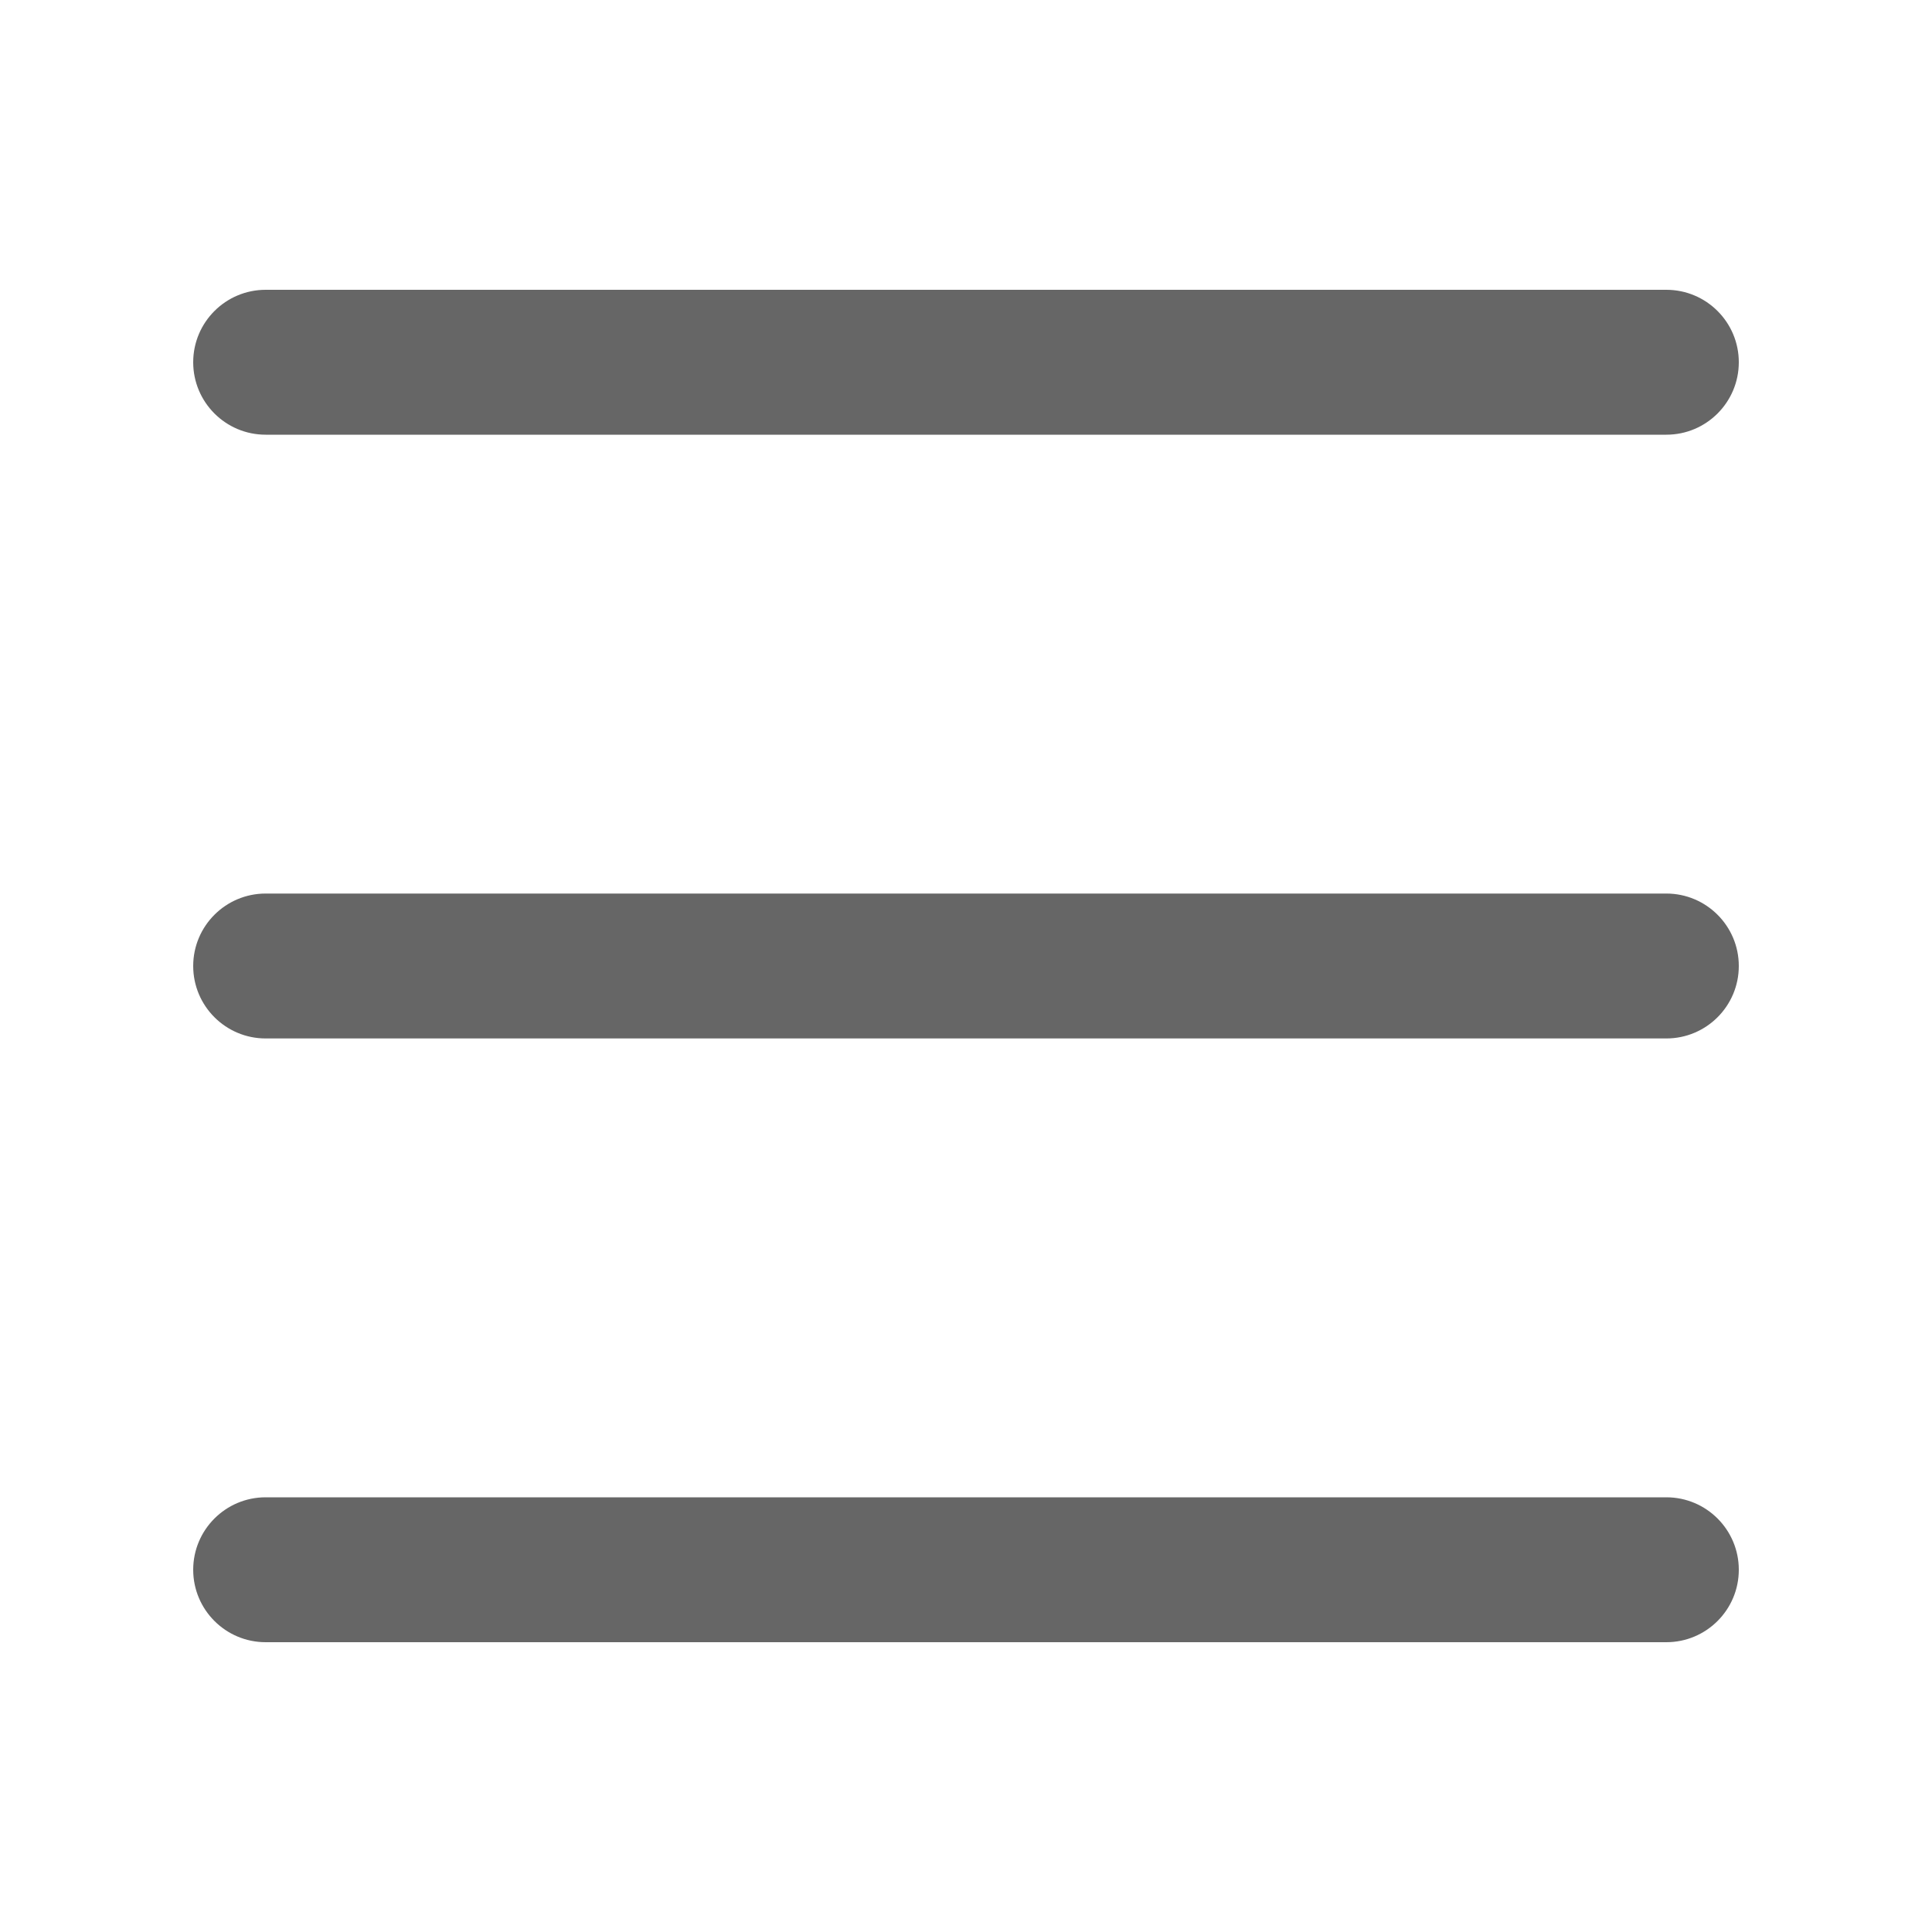
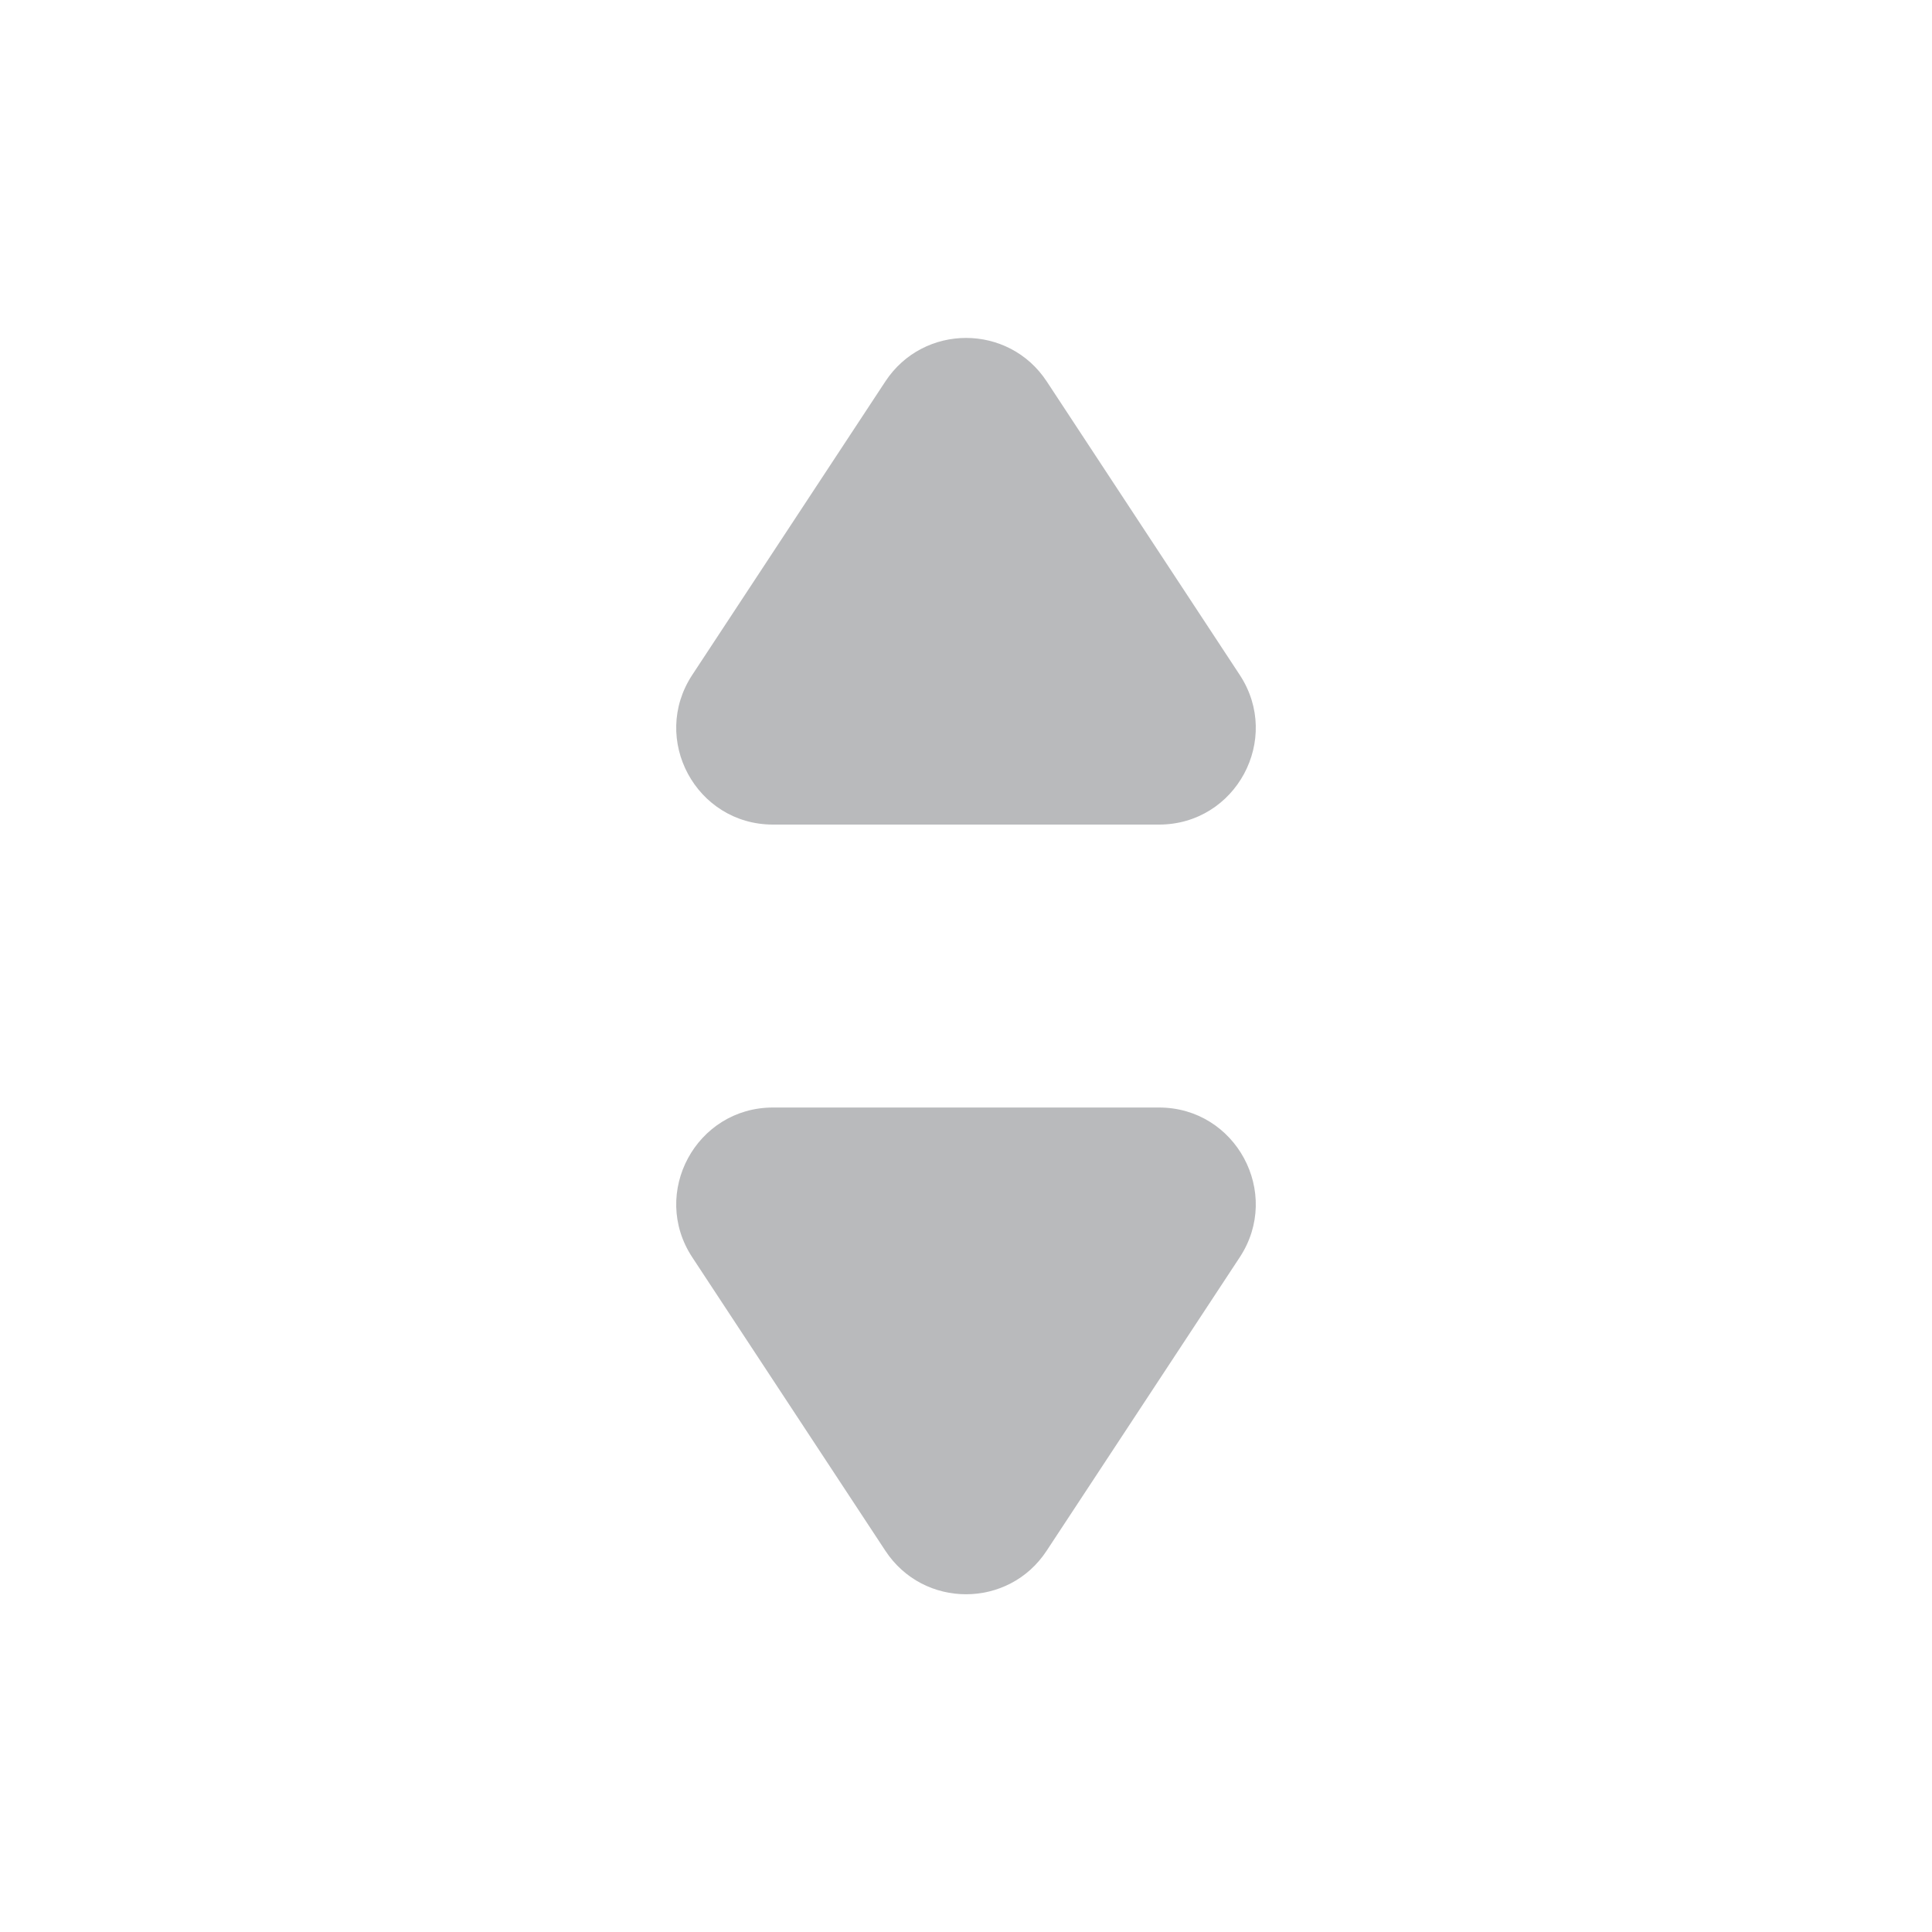
<svg xmlns="http://www.w3.org/2000/svg" width="20" height="20" viewBox="0 0 20 20" fill="none">
-   <path fill-rule="evenodd" clip-rule="evenodd" d="M2 3.75C2 3.336 2.336 3 2.75 3H17.25C17.664 3 18 3.336 18 3.75C18 4.164 17.664 4.5 17.25 4.5H2.75C2.336 4.5 2 4.164 2 3.75ZM2 10C2 9.586 2.336 9.25 2.75 9.25H17.25C17.664 9.25 18 9.586 18 10C18 10.414 17.664 10.75 17.25 10.75H2.75C2.336 10.75 2 10.414 2 10ZM2.75 15.5C2.336 15.5 2 15.836 2 16.25C2 16.664 2.336 17 2.75 17H17.25C17.664 17 18 16.664 18 16.25C18 15.836 17.664 15.5 17.25 15.5H2.75Z" fill="#666666" />
+   <path fill-rule="evenodd" clip-rule="evenodd" d="M10.836 3.949C10.441 3.348 9.56 3.348 9.165 3.949L7.166 6.987C6.729 7.652 7.206 8.536 8.002 8.536H11.998C12.794 8.536 13.271 7.652 12.834 6.987L10.836 3.949ZM9.165 16.053C9.56 16.654 10.441 16.654 10.835 16.053L12.834 13.015C13.271 12.35 12.794 11.465 11.998 11.465L8.002 11.465C7.206 11.465 6.729 12.35 7.166 13.015L9.165 16.053Z" fill="#B9BABC" />
</svg>
